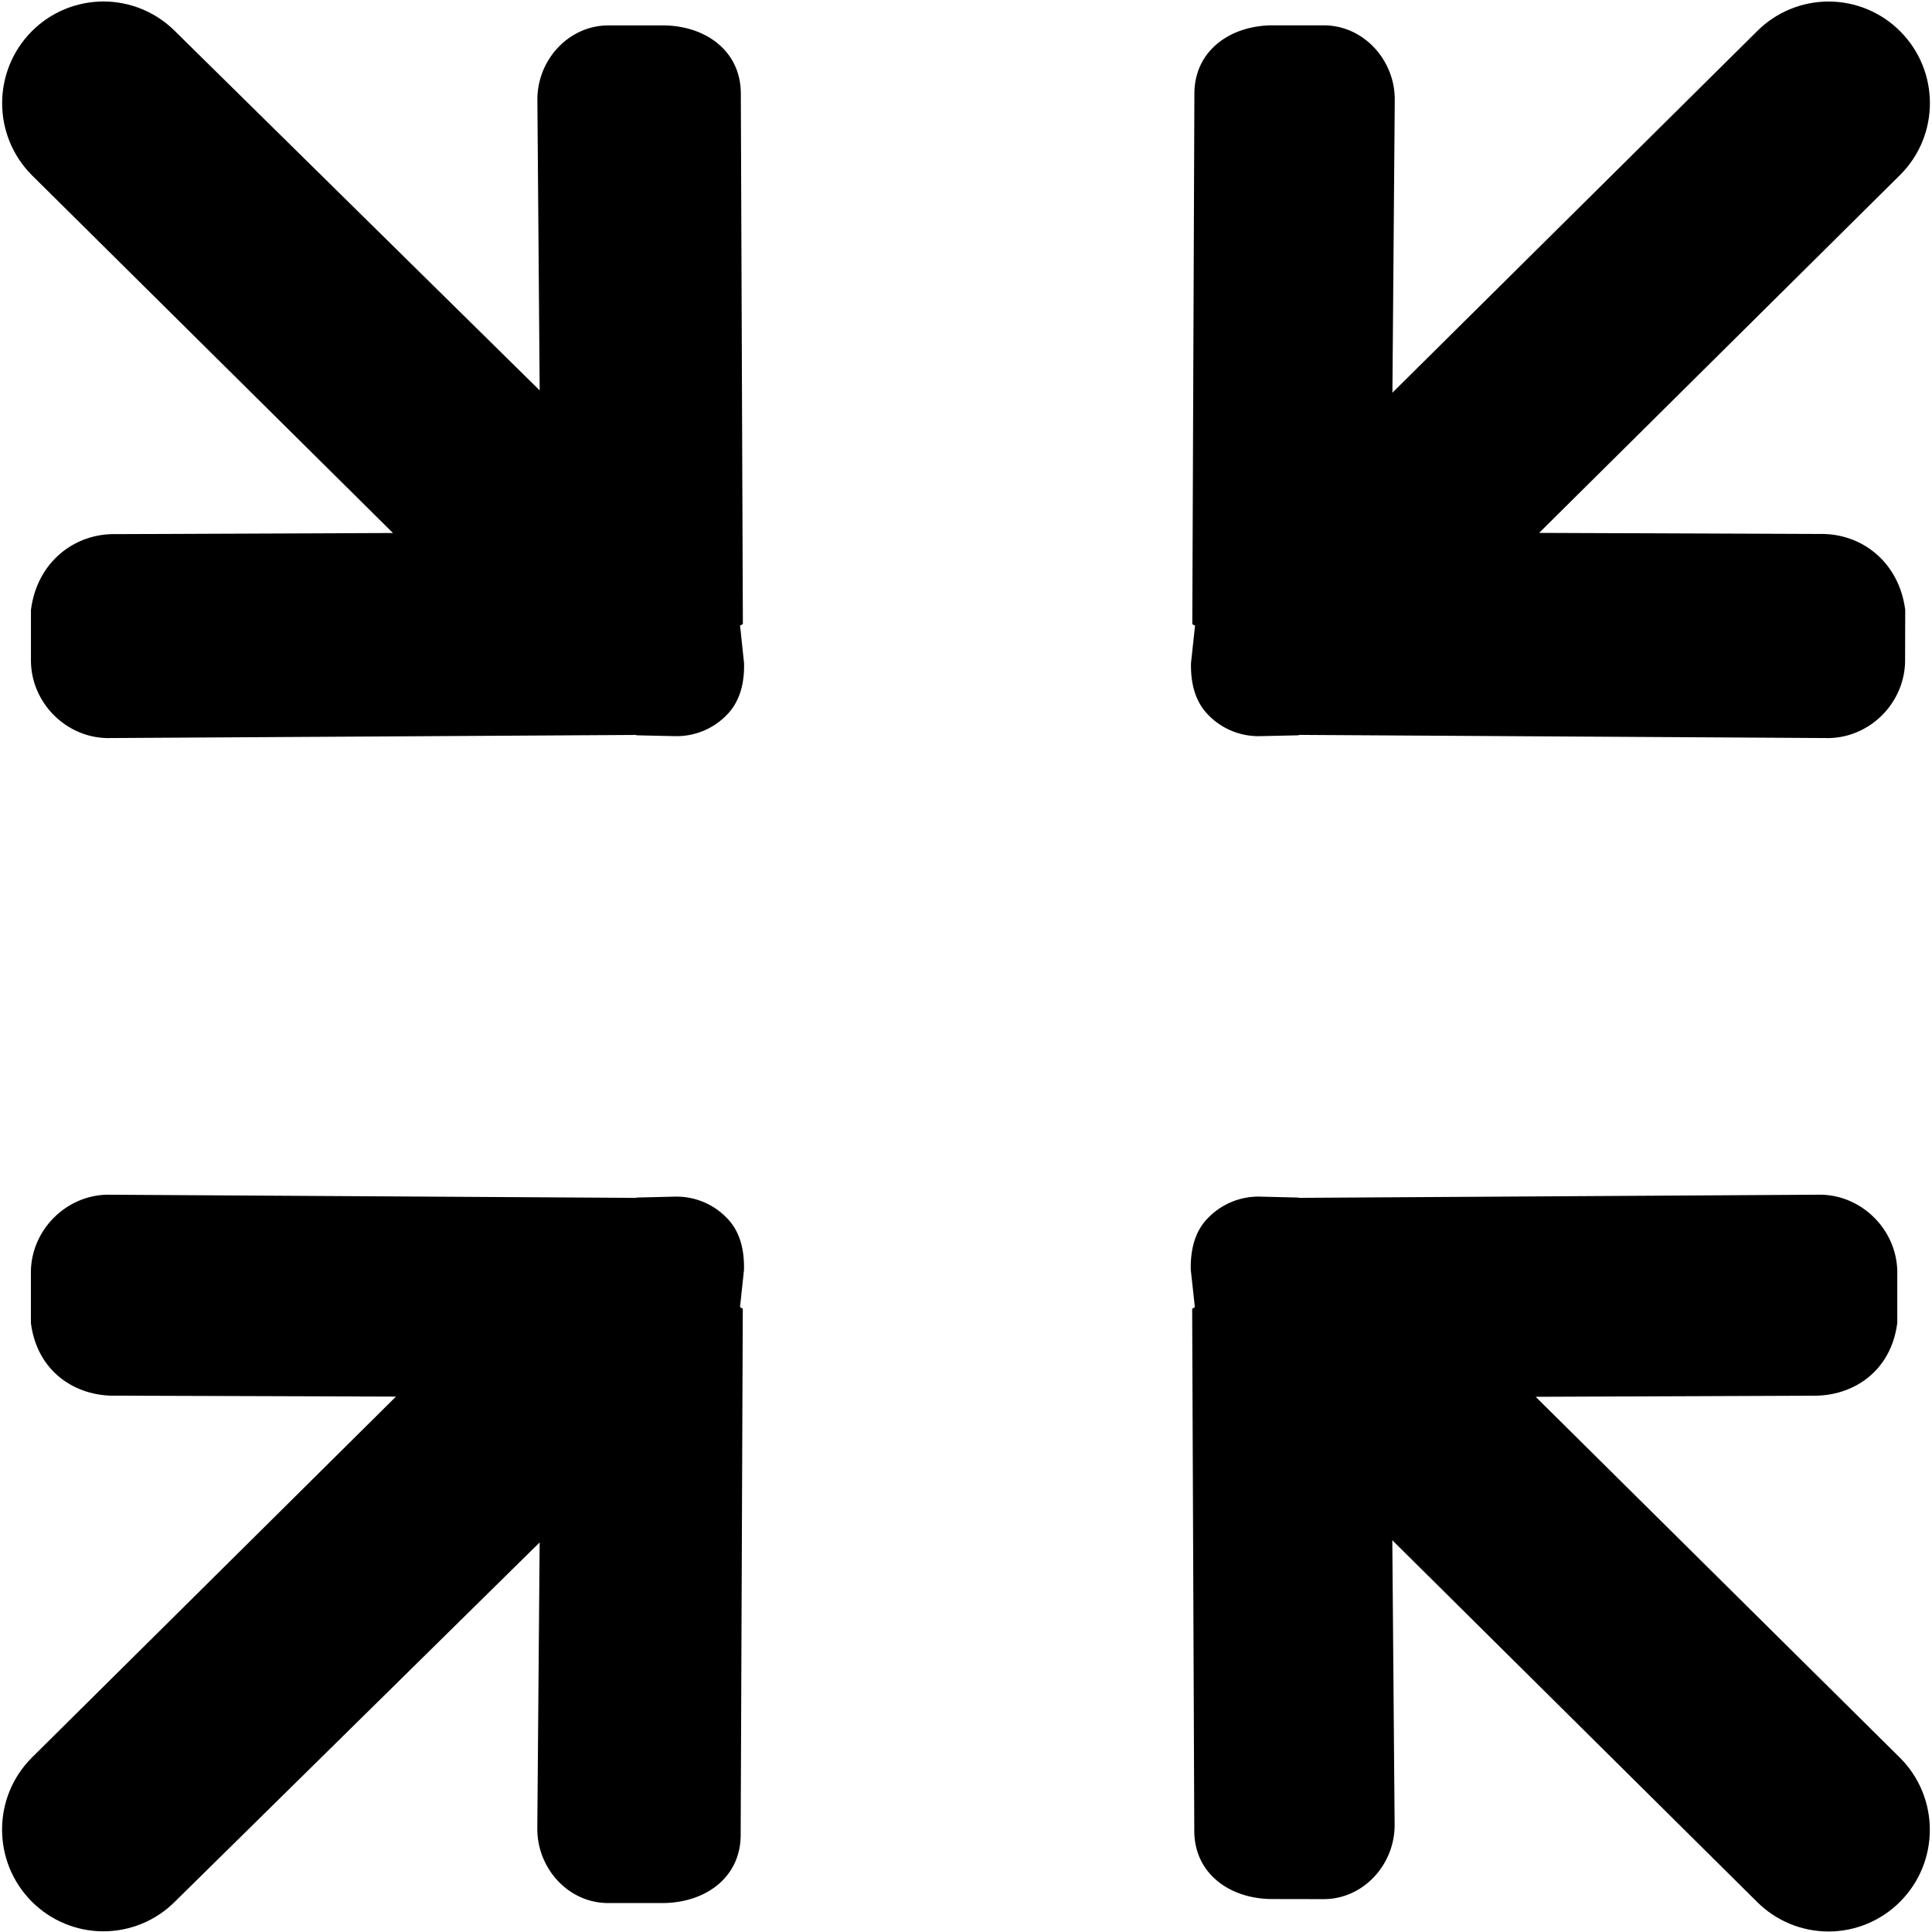
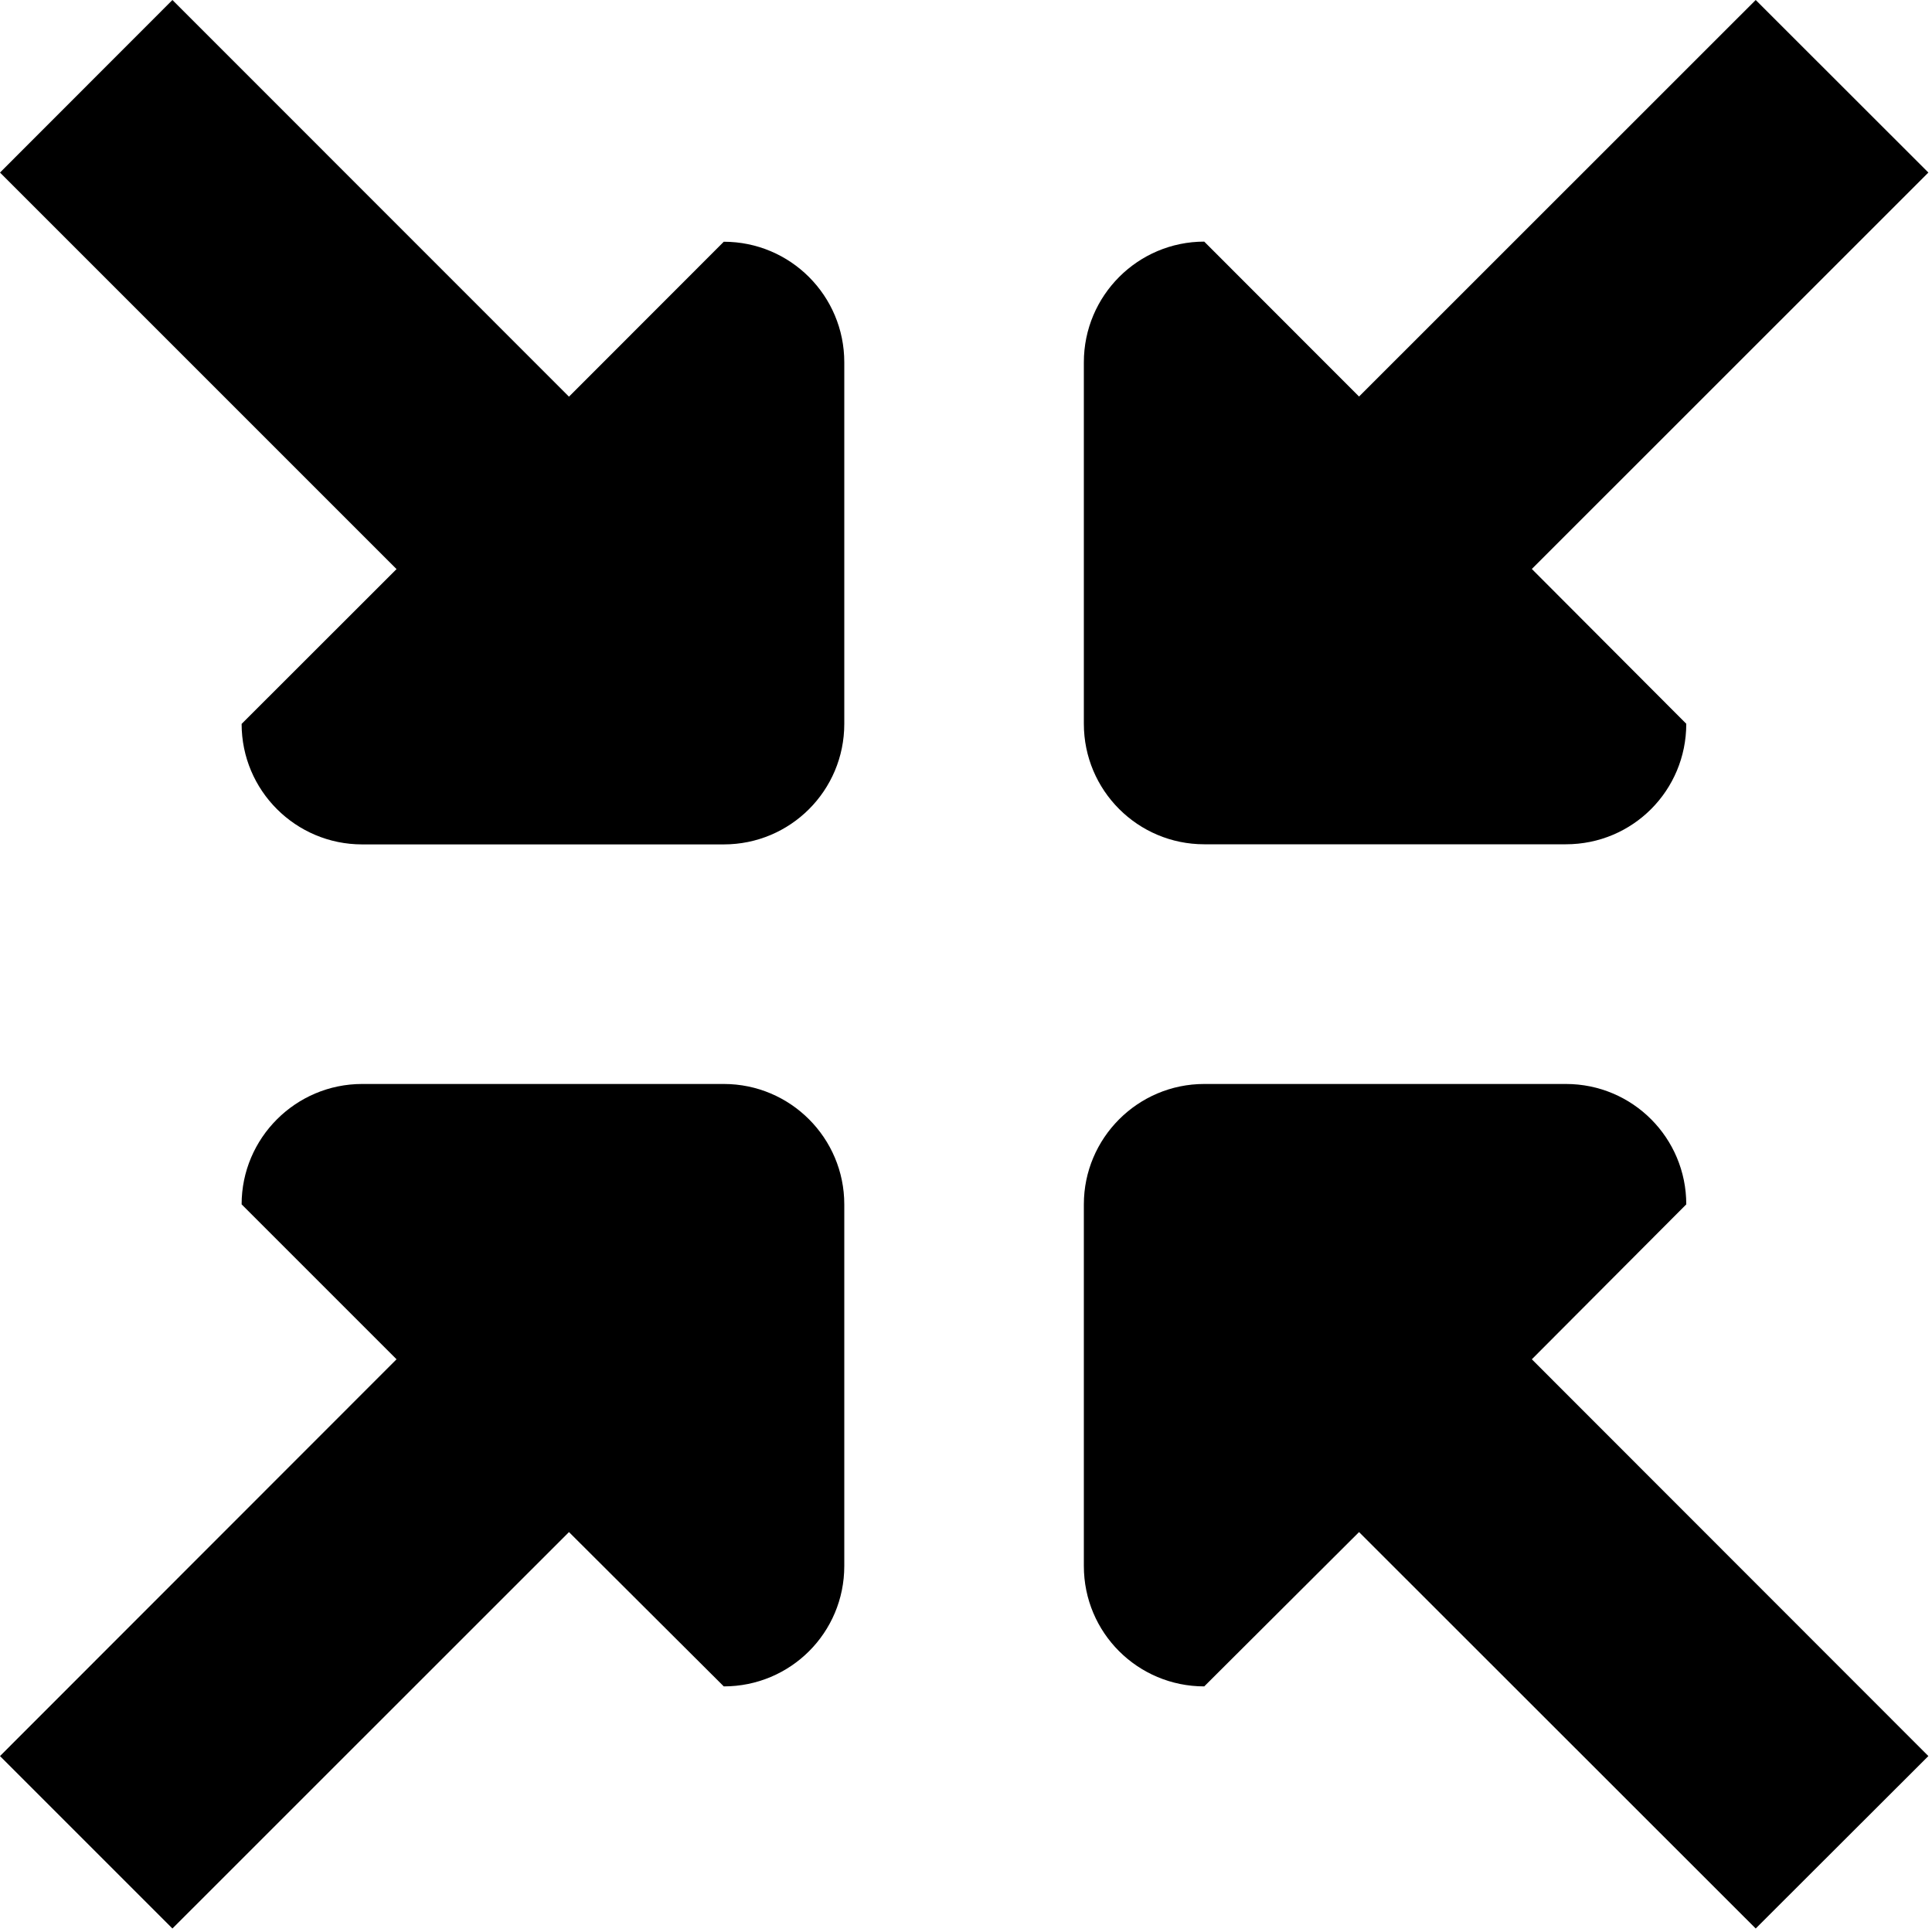
- <svg xmlns="http://www.w3.org/2000/svg" width="128" height="128">
-   <path d="M49.217 41.329l-.136-35.24c-.06-2.715-2.302-4.345-5.022-4.405h-3.65c-2.712-.06-4.866 2.303-4.806 5.016l.152 19.164-24.151-23.79a6.698 6.698 0 0 0-9.499 0 6.76 6.76 0 0 0 0 9.526l23.93 23.713-18.345.074c-2.712-.069-5.228 1.813-5.64 5.02v3.462c.069 2.721 2.31 4.97 5.022 5.03l35.028-.207c.052.005.087.025.133.025l2.457.054a4.626 4.626 0 0 0 3.436-1.38c.88-.874 1.205-2.096 1.169-3.462l-.262-2.465c0-.048.182-.081.182-.136h.002zm52.523 51.212l18.32-.073c2.713.06 5.224-1.609 5.64-4.815v-3.462c-.068-2.722-2.317-4.97-5.021-5.04l-34.58.21c-.053 0-.086-.021-.138-.021l-2.451-.06a4.64 4.64 0 0 0-3.445 1.381c-.885.868-1.201 2.094-1.174 3.46l.27 2.46c.005.06-.177.095-.177.141l.141 34.697c.069 2.713 2.31 4.338 5.022 4.397l3.45.006c2.705.062 4.867-2.31 4.8-5.026l-.153-18.752 24.151 23.946a6.69 6.69 0 0 0 9.494 0 6.747 6.747 0 0 0 0-9.523L101.74 92.54v.001zM48.125 80.662a4.636 4.636 0 0 0-3.437-1.382l-2.457.06c-.05 0-.082.022-.137.022l-35.025-.21c-2.712.07-4.957 2.318-5.022 5.04v3.462c.409 3.206 2.925 4.874 5.633 4.814l18.554.06-24.132 23.928c-2.62 2.626-2.62 6.89 0 9.524a6.694 6.694 0 0 0 9.496 0l24.155-23.79-.155 18.866c-.06 2.722 2.094 5.093 4.801 5.025h3.65c2.72-.069 4.962-1.685 5.022-4.406l.141-34.956c0-.05-.182-.082-.182-.136l.262-2.46c.03-1.366-.286-2.592-1.166-3.46h-.001zM80.08 47.397a4.62 4.62 0 0 0 3.443 1.374l2.45-.054c.055 0 .088-.02.143-.028l35.08.21c2.712-.062 4.953-2.312 5.021-5.033l.009-3.463c-.417-3.211-2.937-5.084-5.64-5.025l-18.615-.073 23.917-23.715c2.63-2.623 2.63-6.879.008-9.513a6.691 6.691 0 0 0-9.494 0L92.251 26.016l.155-19.312c.065-2.713-2.097-5.085-4.802-5.025h-3.45c-2.713.069-4.954 1.693-5.022 4.406l-.139 35.247c0 .054.18.088.18.136l-.267 2.465c-.028 1.366.288 2.588 1.174 3.463v.001z" />
+ <svg xmlns="http://www.w3.org/2000/svg" t="1571220477232" class="icon" viewBox="0 0 1024 1024" version="1.1" p-id="5787" width="200" height="200">
+   <defs>
+     <style type="text/css" />
+   </defs>
+   <path d="M638.272 128.064l82.048 82.112L930.56 0l91.52 91.456-210.176 210.112 81.856 82.048c0 35.328-28.352 63.872-63.808 63.872L638.272 447.488c-35.2 0-63.808-28.544-63.808-63.872L574.464 192C574.464 156.736 603.072 128.064 638.272 128.064L638.272 128.064 638.272 128.064zM128.064 638.336c0-35.136 28.672-63.808 63.872-63.808l191.68 0c35.328 0 63.872 28.672 63.872 63.808l0 191.68c0 35.392-28.544 63.808-63.872 63.808l-82.048-81.792-210.176 210.112L0 930.752l210.176-210.304L128.064 638.336 128.064 638.336 128.064 638.336zM638.272 574.528l191.68 0c35.456 0 63.808 28.672 63.808 63.808l-81.856 82.112 210.176 210.304-91.52 91.392-210.24-210.112-82.048 81.792c-35.2 0-63.808-28.416-63.808-63.808L574.464 638.336C574.464 603.2 603.072 574.528 638.272 574.528L638.272 574.528 638.272 574.528zM91.392 0l210.176 210.24 82.048-82.112c35.328 0 63.872 28.608 63.872 63.872l0 191.68c0 35.328-28.544 63.872-63.872 63.872L191.936 447.552c-35.2 0-63.872-28.544-63.872-63.872l82.112-82.048L0 91.456 91.392 0 91.392 0 91.392 0zM91.392 0" p-id="5788" />
</svg>
